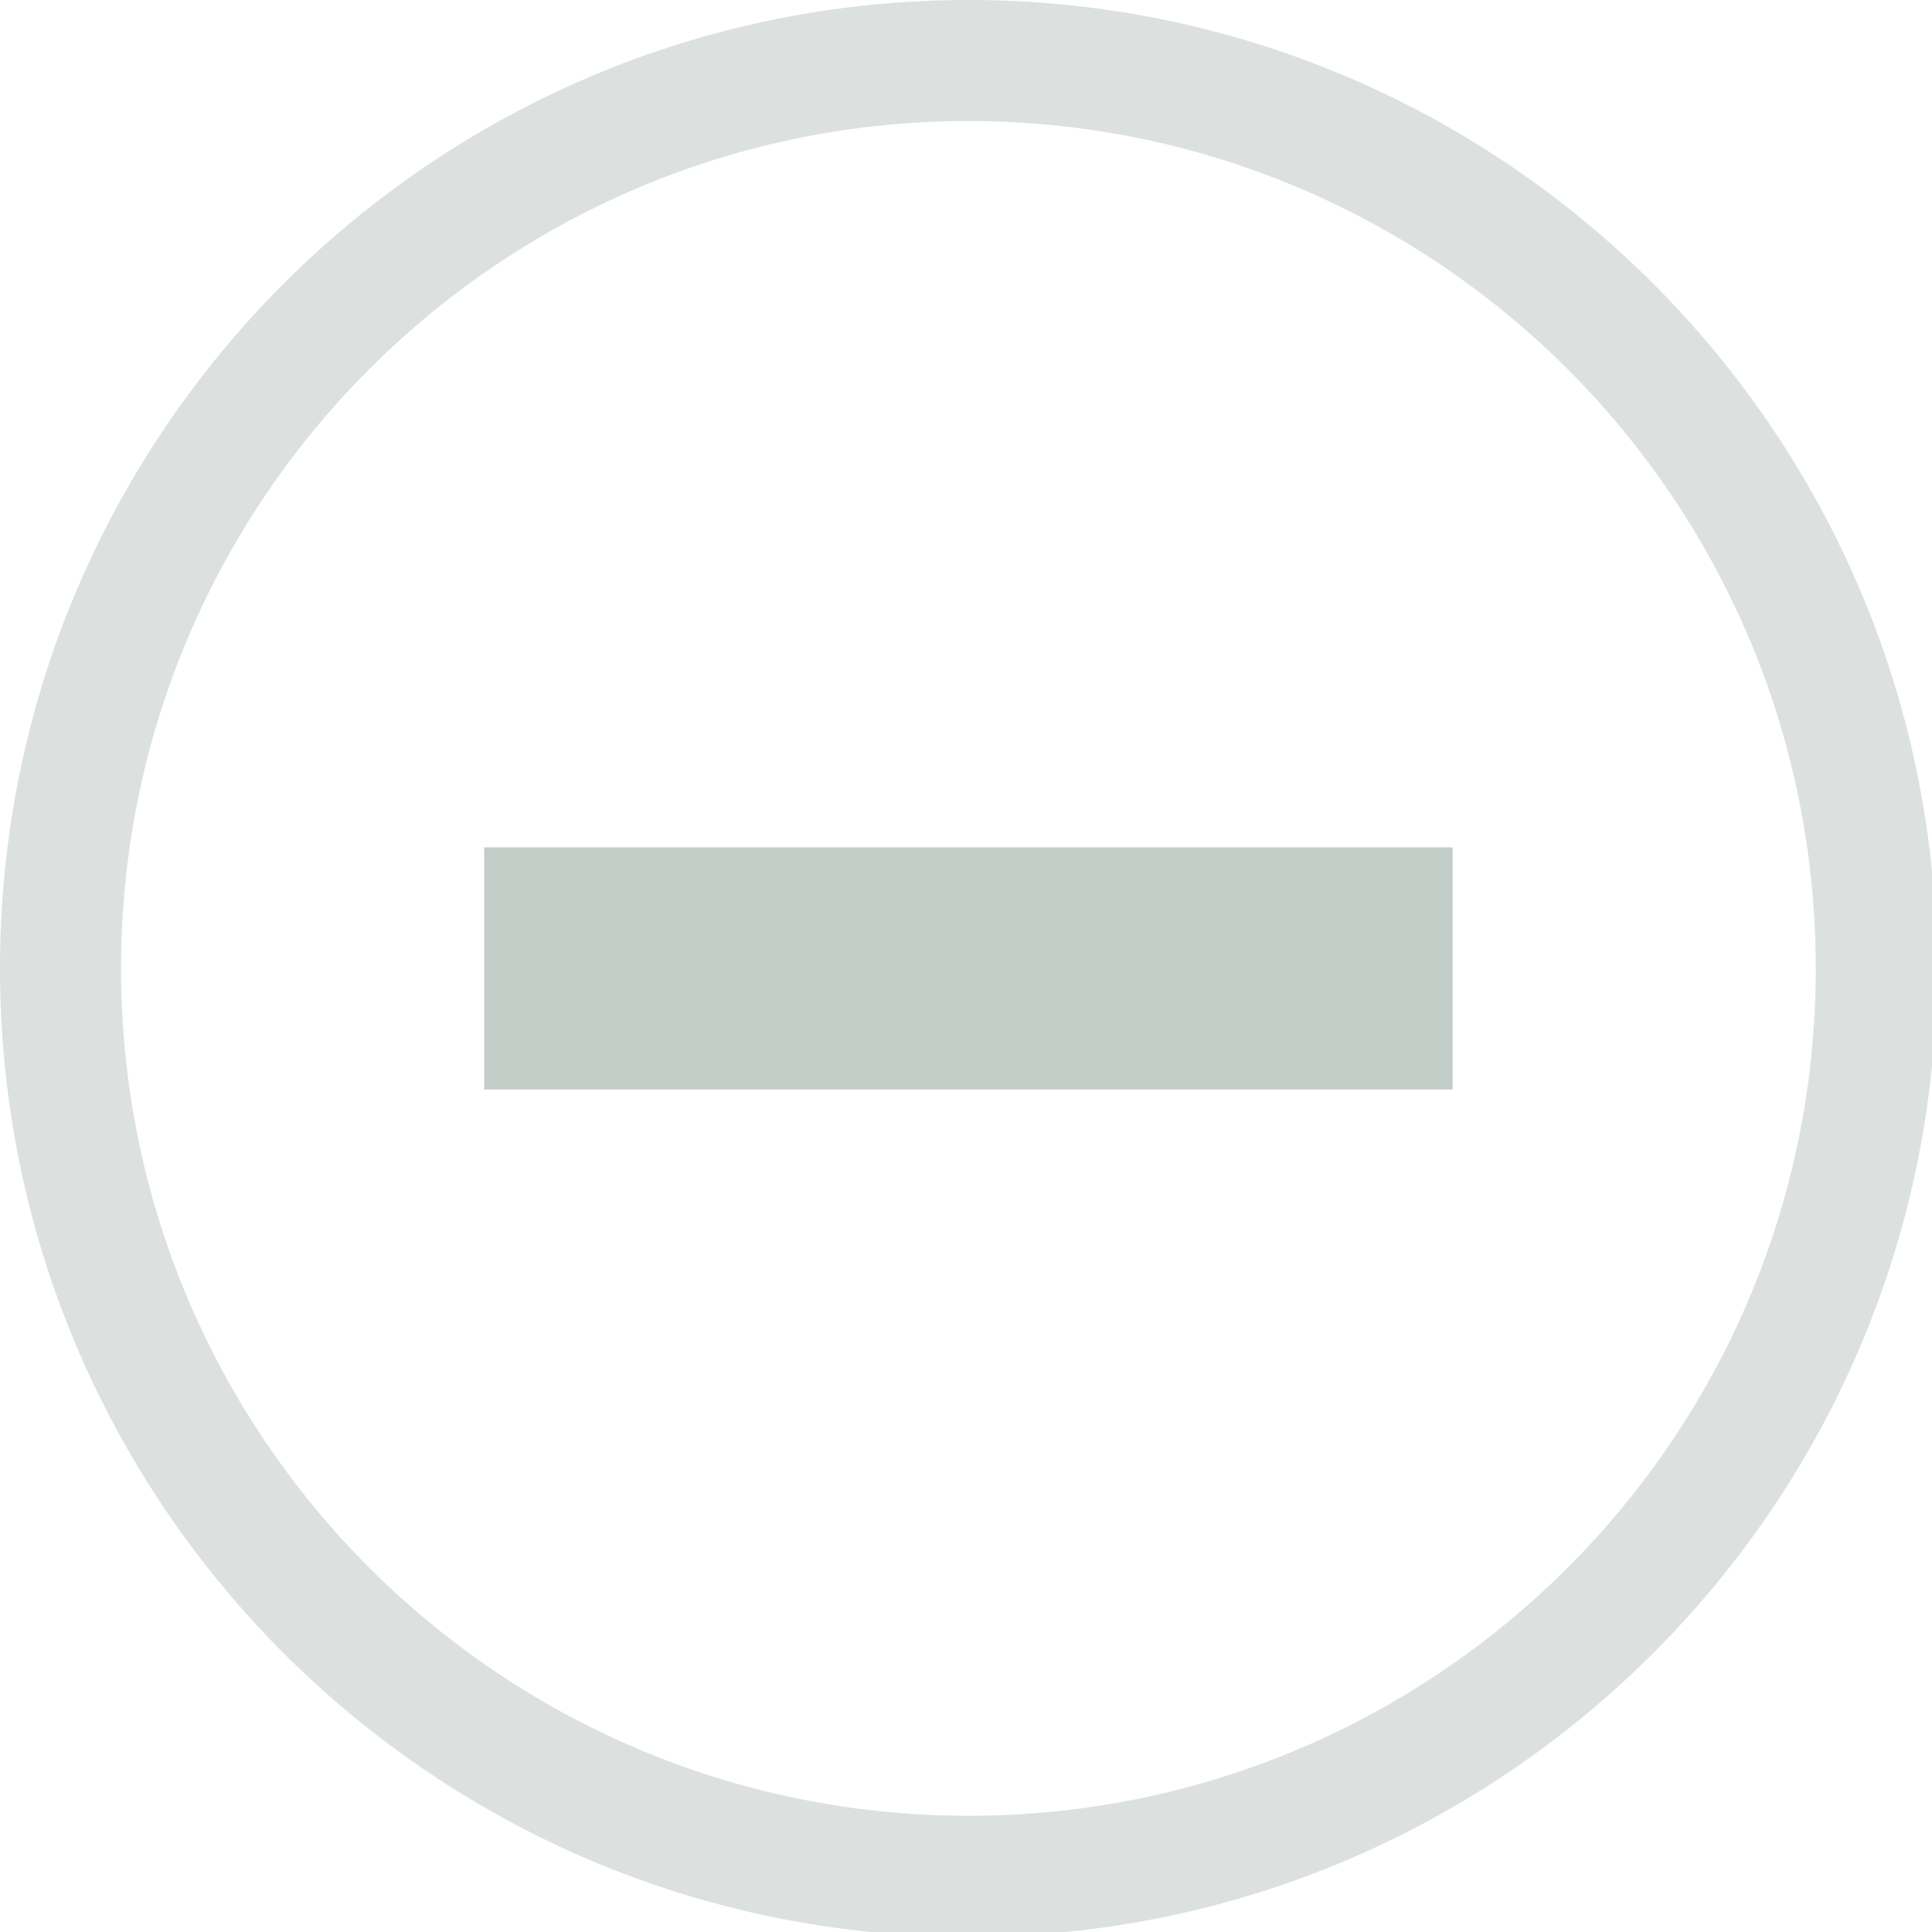
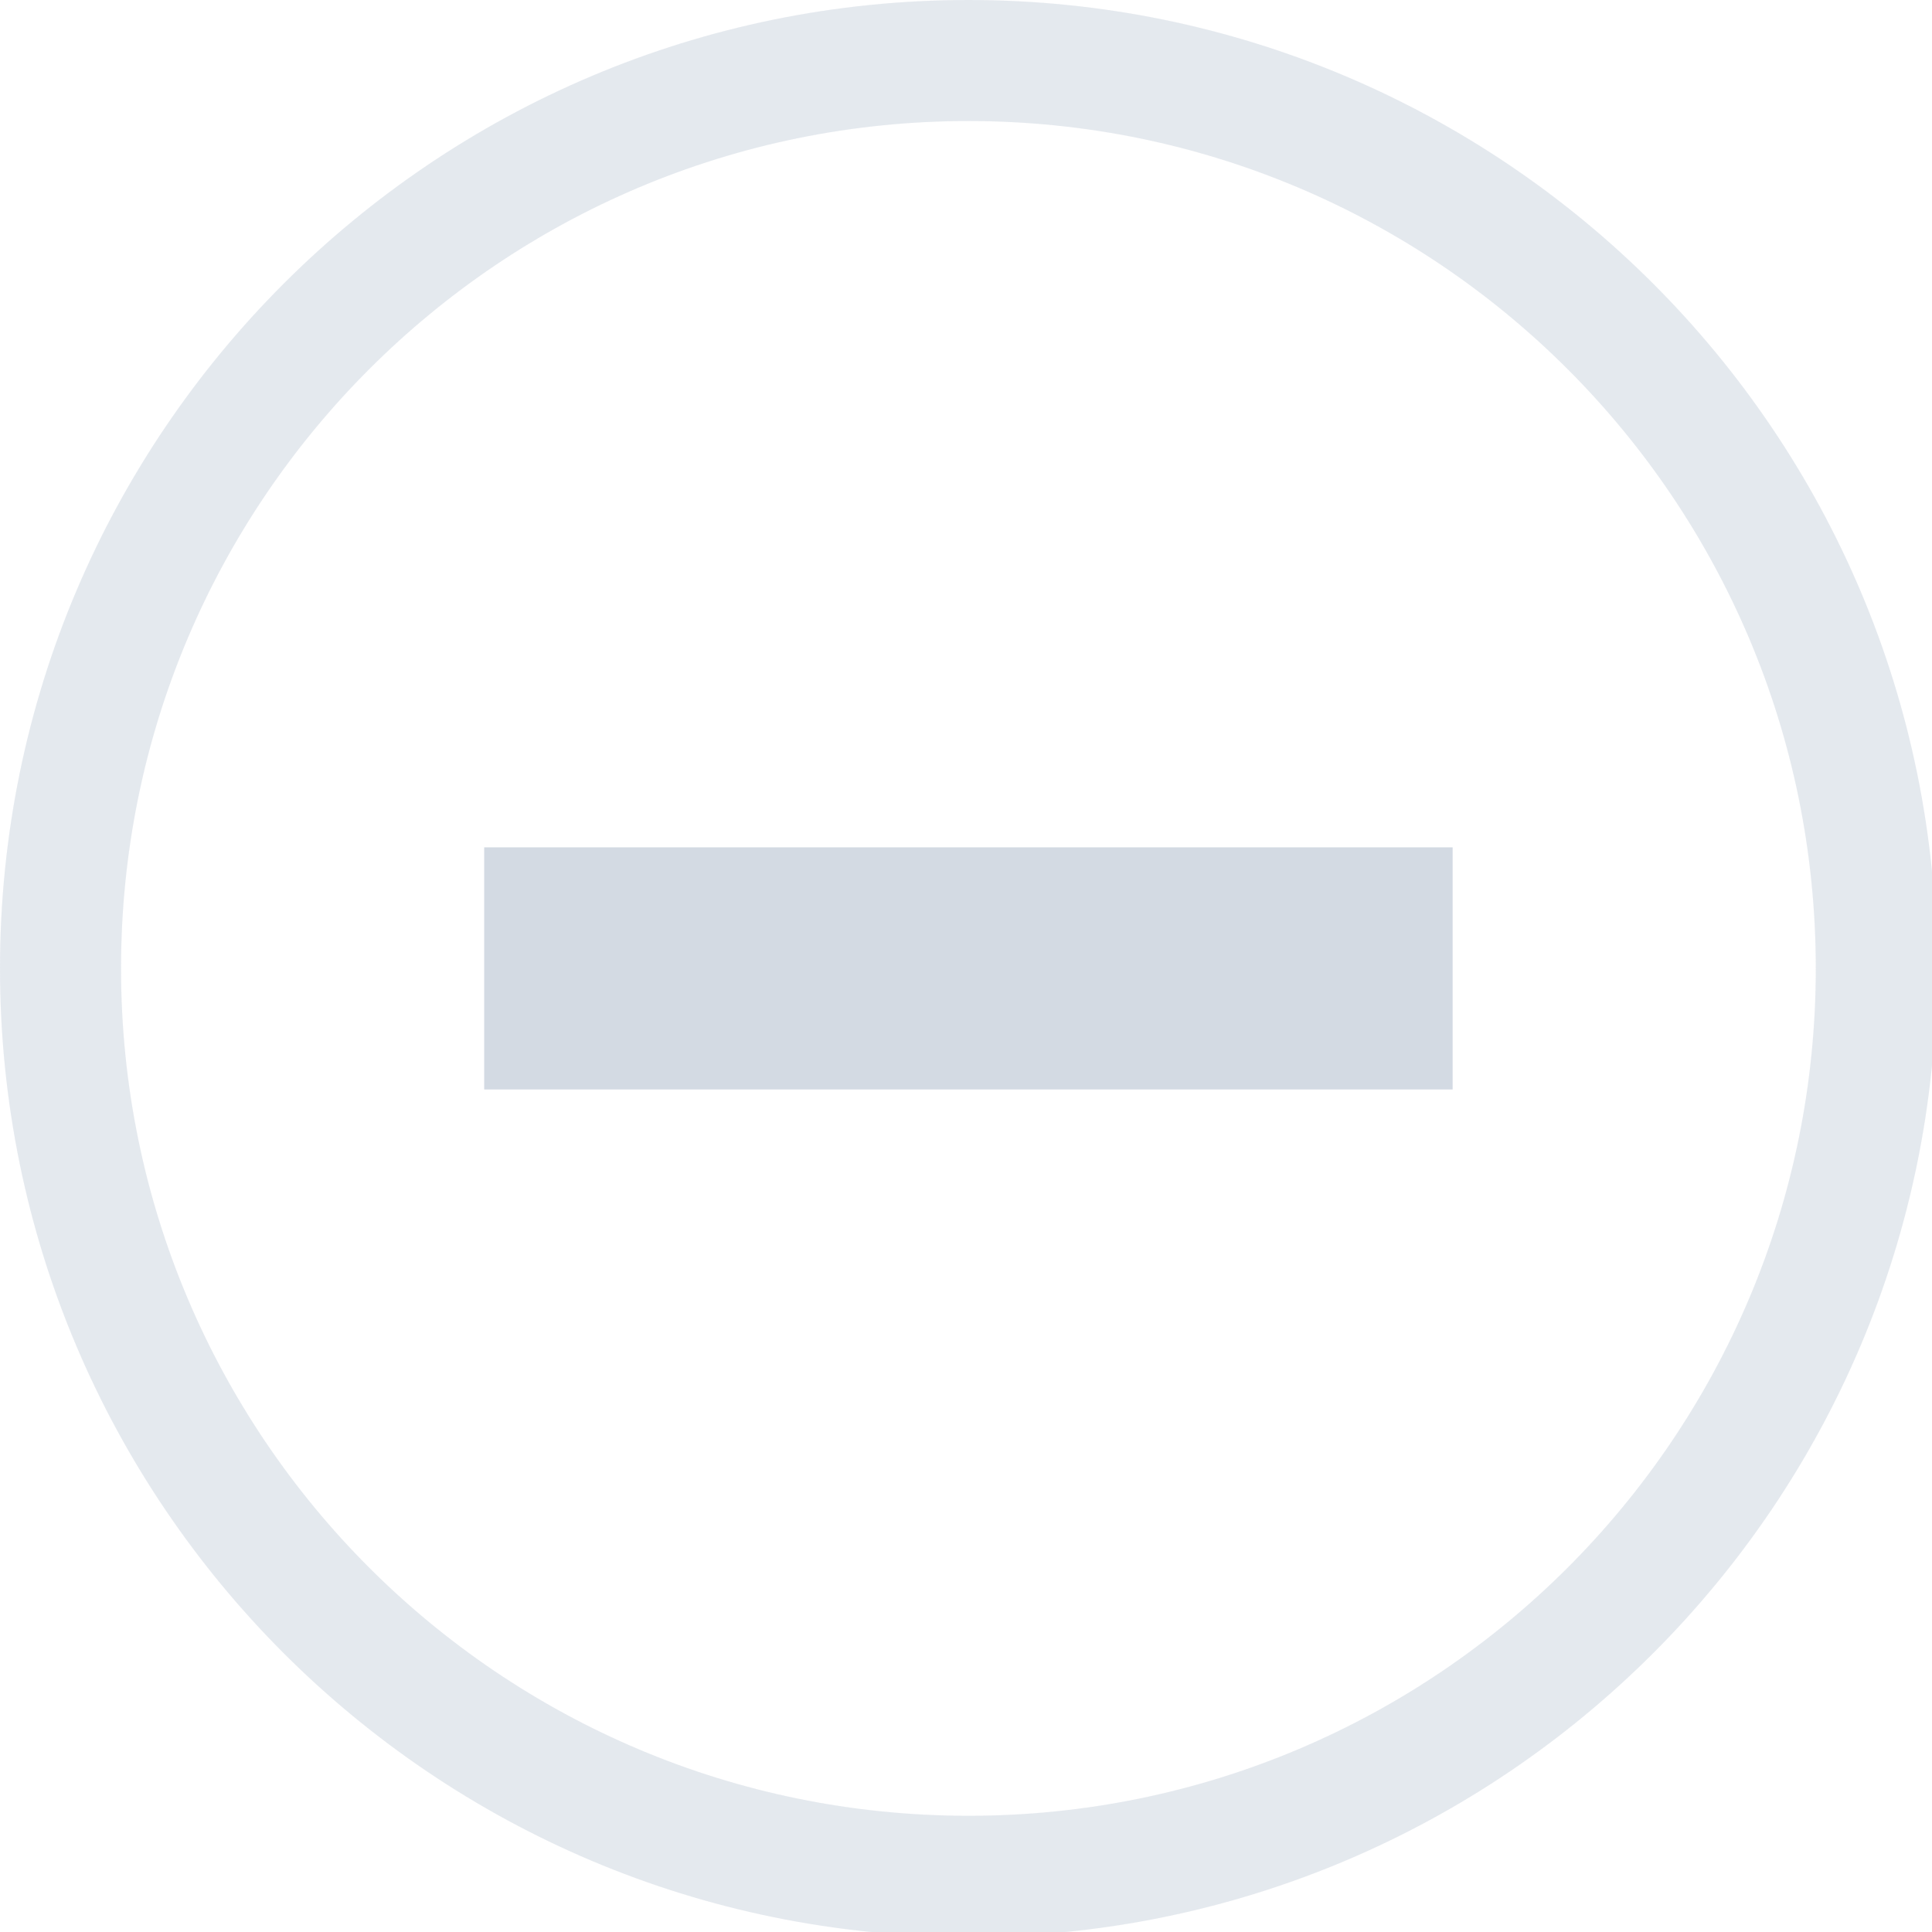
<svg xmlns="http://www.w3.org/2000/svg" width="133pt" height="133pt" viewBox="0 0 133 133" version="1.1">
  <g id="surface1">
-     <path style=" stroke:none;fill-rule:nonzero;fill:#c3cdc8;fill-opacity:0.5;" d="M 66.668 0 C 29.852 0 0 29.852 0 66.668 C 0 103.484 29.852 133.332 66.668 133.332 C 103.484 133.332 133.332 103.484 133.332 66.668 C 133.332 29.852 103.484 0 66.668 0 Z M 66.668 8.332 C 98.895 8.332 125 34.441 125 66.668 C 125 98.895 98.895 125 66.668 125 C 34.441 125 8.332 98.895 8.332 66.668 C 8.332 34.441 34.441 8.332 66.668 8.332 Z M 66.668 8.332 " />
-     <path style=" stroke:none;fill-rule:nonzero;fill:#c3cdc8;fill-opacity:0.15;" d="M 66.668 0 C 29.852 0 0 29.852 0 66.668 C 0 103.484 29.852 133.332 66.668 133.332 C 103.484 133.332 133.332 103.484 133.332 66.668 C 133.332 29.852 103.484 0 66.668 0 Z M 66.668 8.332 C 98.895 8.332 125 34.441 125 66.668 C 125 98.895 98.895 125 66.668 125 C 34.441 125 8.332 98.895 8.332 66.668 C 8.332 34.441 34.441 8.332 66.668 8.332 Z M 66.668 8.332 " />
-     <path style=" stroke:none;fill-rule:nonzero;fill:#c3cdc8;fill-opacity:1;" d="M 33.332 58.332 L 100 58.332 L 100 75 L 33.332 75 Z M 33.332 58.332 " />
+     <path style=" stroke:none;fill-rule:nonzero;fill:#d3dae3;fill-opacity:0.5;" d="M 66.668 0 C 29.852 0 0 29.852 0 66.668 C 0 103.484 29.852 133.332 66.668 133.332 C 103.484 133.332 133.332 103.484 133.332 66.668 C 133.332 29.852 103.484 0 66.668 0 Z M 66.668 8.332 C 98.895 8.332 125 34.441 125 66.668 C 125 98.895 98.895 125 66.668 125 C 34.441 125 8.332 98.895 8.332 66.668 C 8.332 34.441 34.441 8.332 66.668 8.332 Z M 66.668 8.332 " />
+     <path style=" stroke:none;fill-rule:nonzero;fill:#d3dae3;fill-opacity:0.15;" d="M 66.668 0 C 29.852 0 0 29.852 0 66.668 C 0 103.484 29.852 133.332 66.668 133.332 C 103.484 133.332 133.332 103.484 133.332 66.668 C 133.332 29.852 103.484 0 66.668 0 Z M 66.668 8.332 C 98.895 8.332 125 34.441 125 66.668 C 125 98.895 98.895 125 66.668 125 C 34.441 125 8.332 98.895 8.332 66.668 C 8.332 34.441 34.441 8.332 66.668 8.332 Z M 66.668 8.332 " />
+     <path style=" stroke:none;fill-rule:nonzero;fill:#d3dae3;fill-opacity:1;" d="M 33.332 58.332 L 100 58.332 L 100 75 L 33.332 75 Z M 33.332 58.332 " />
  </g>
</svg>
